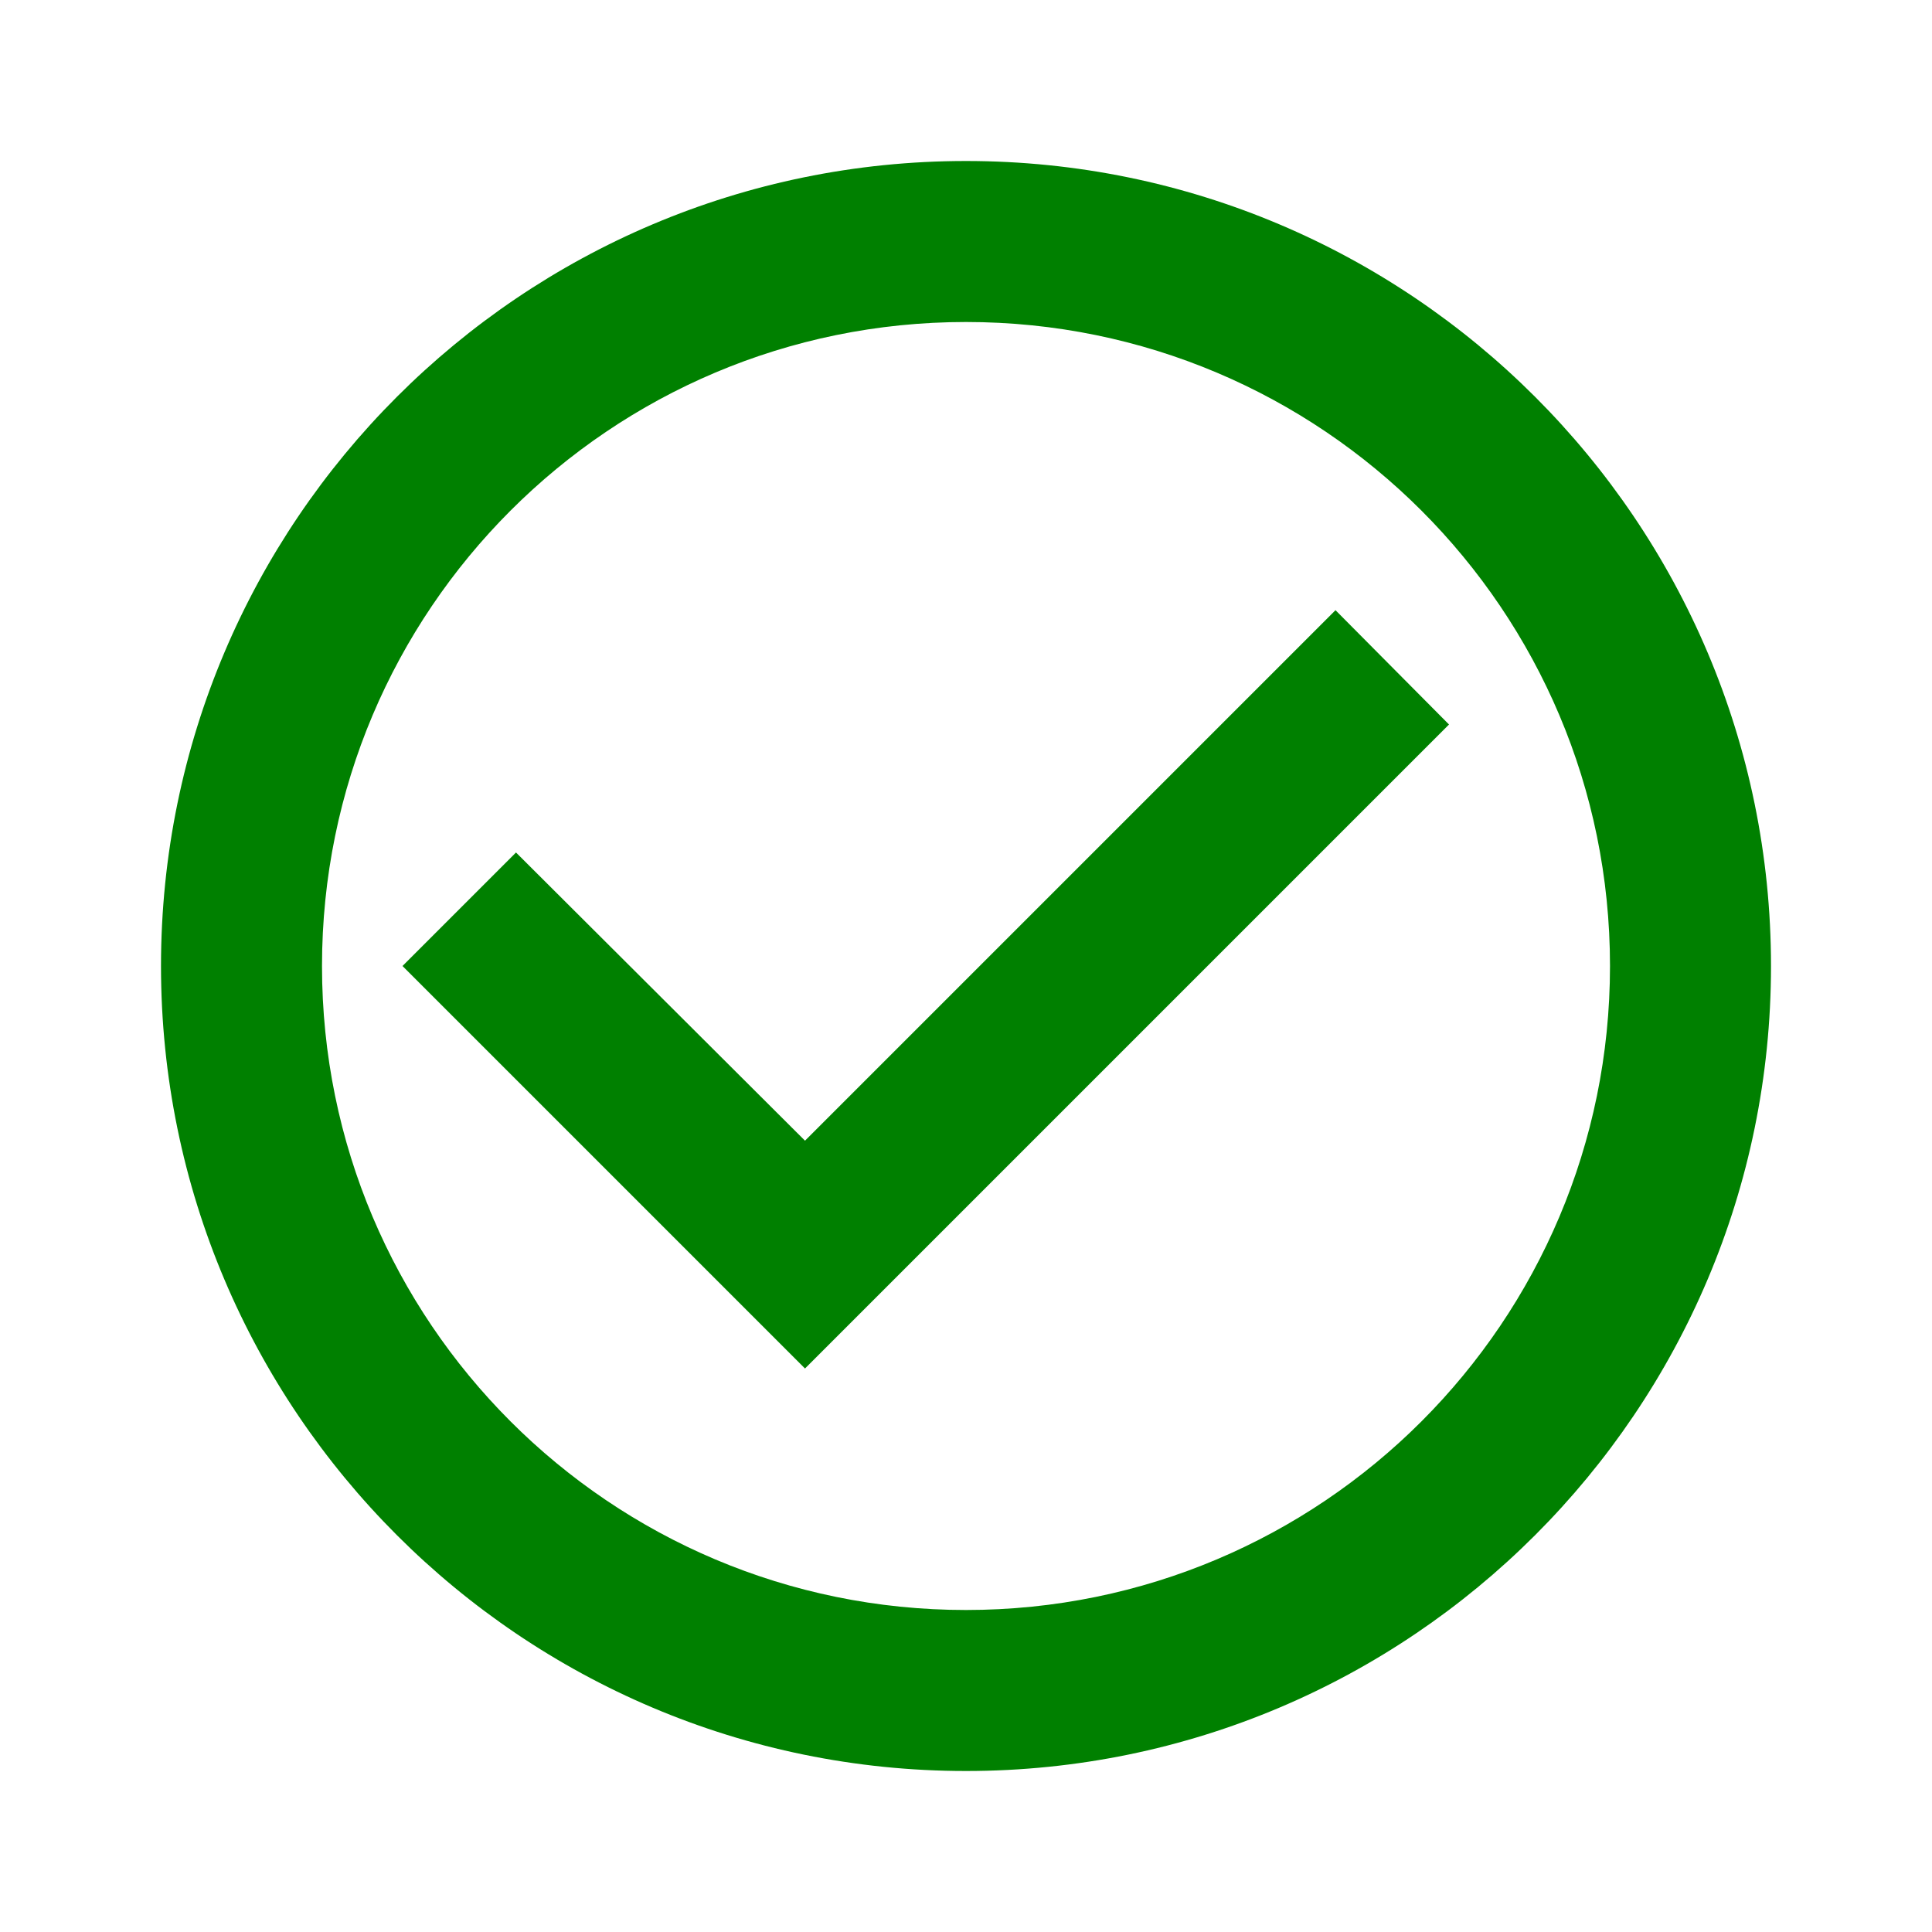
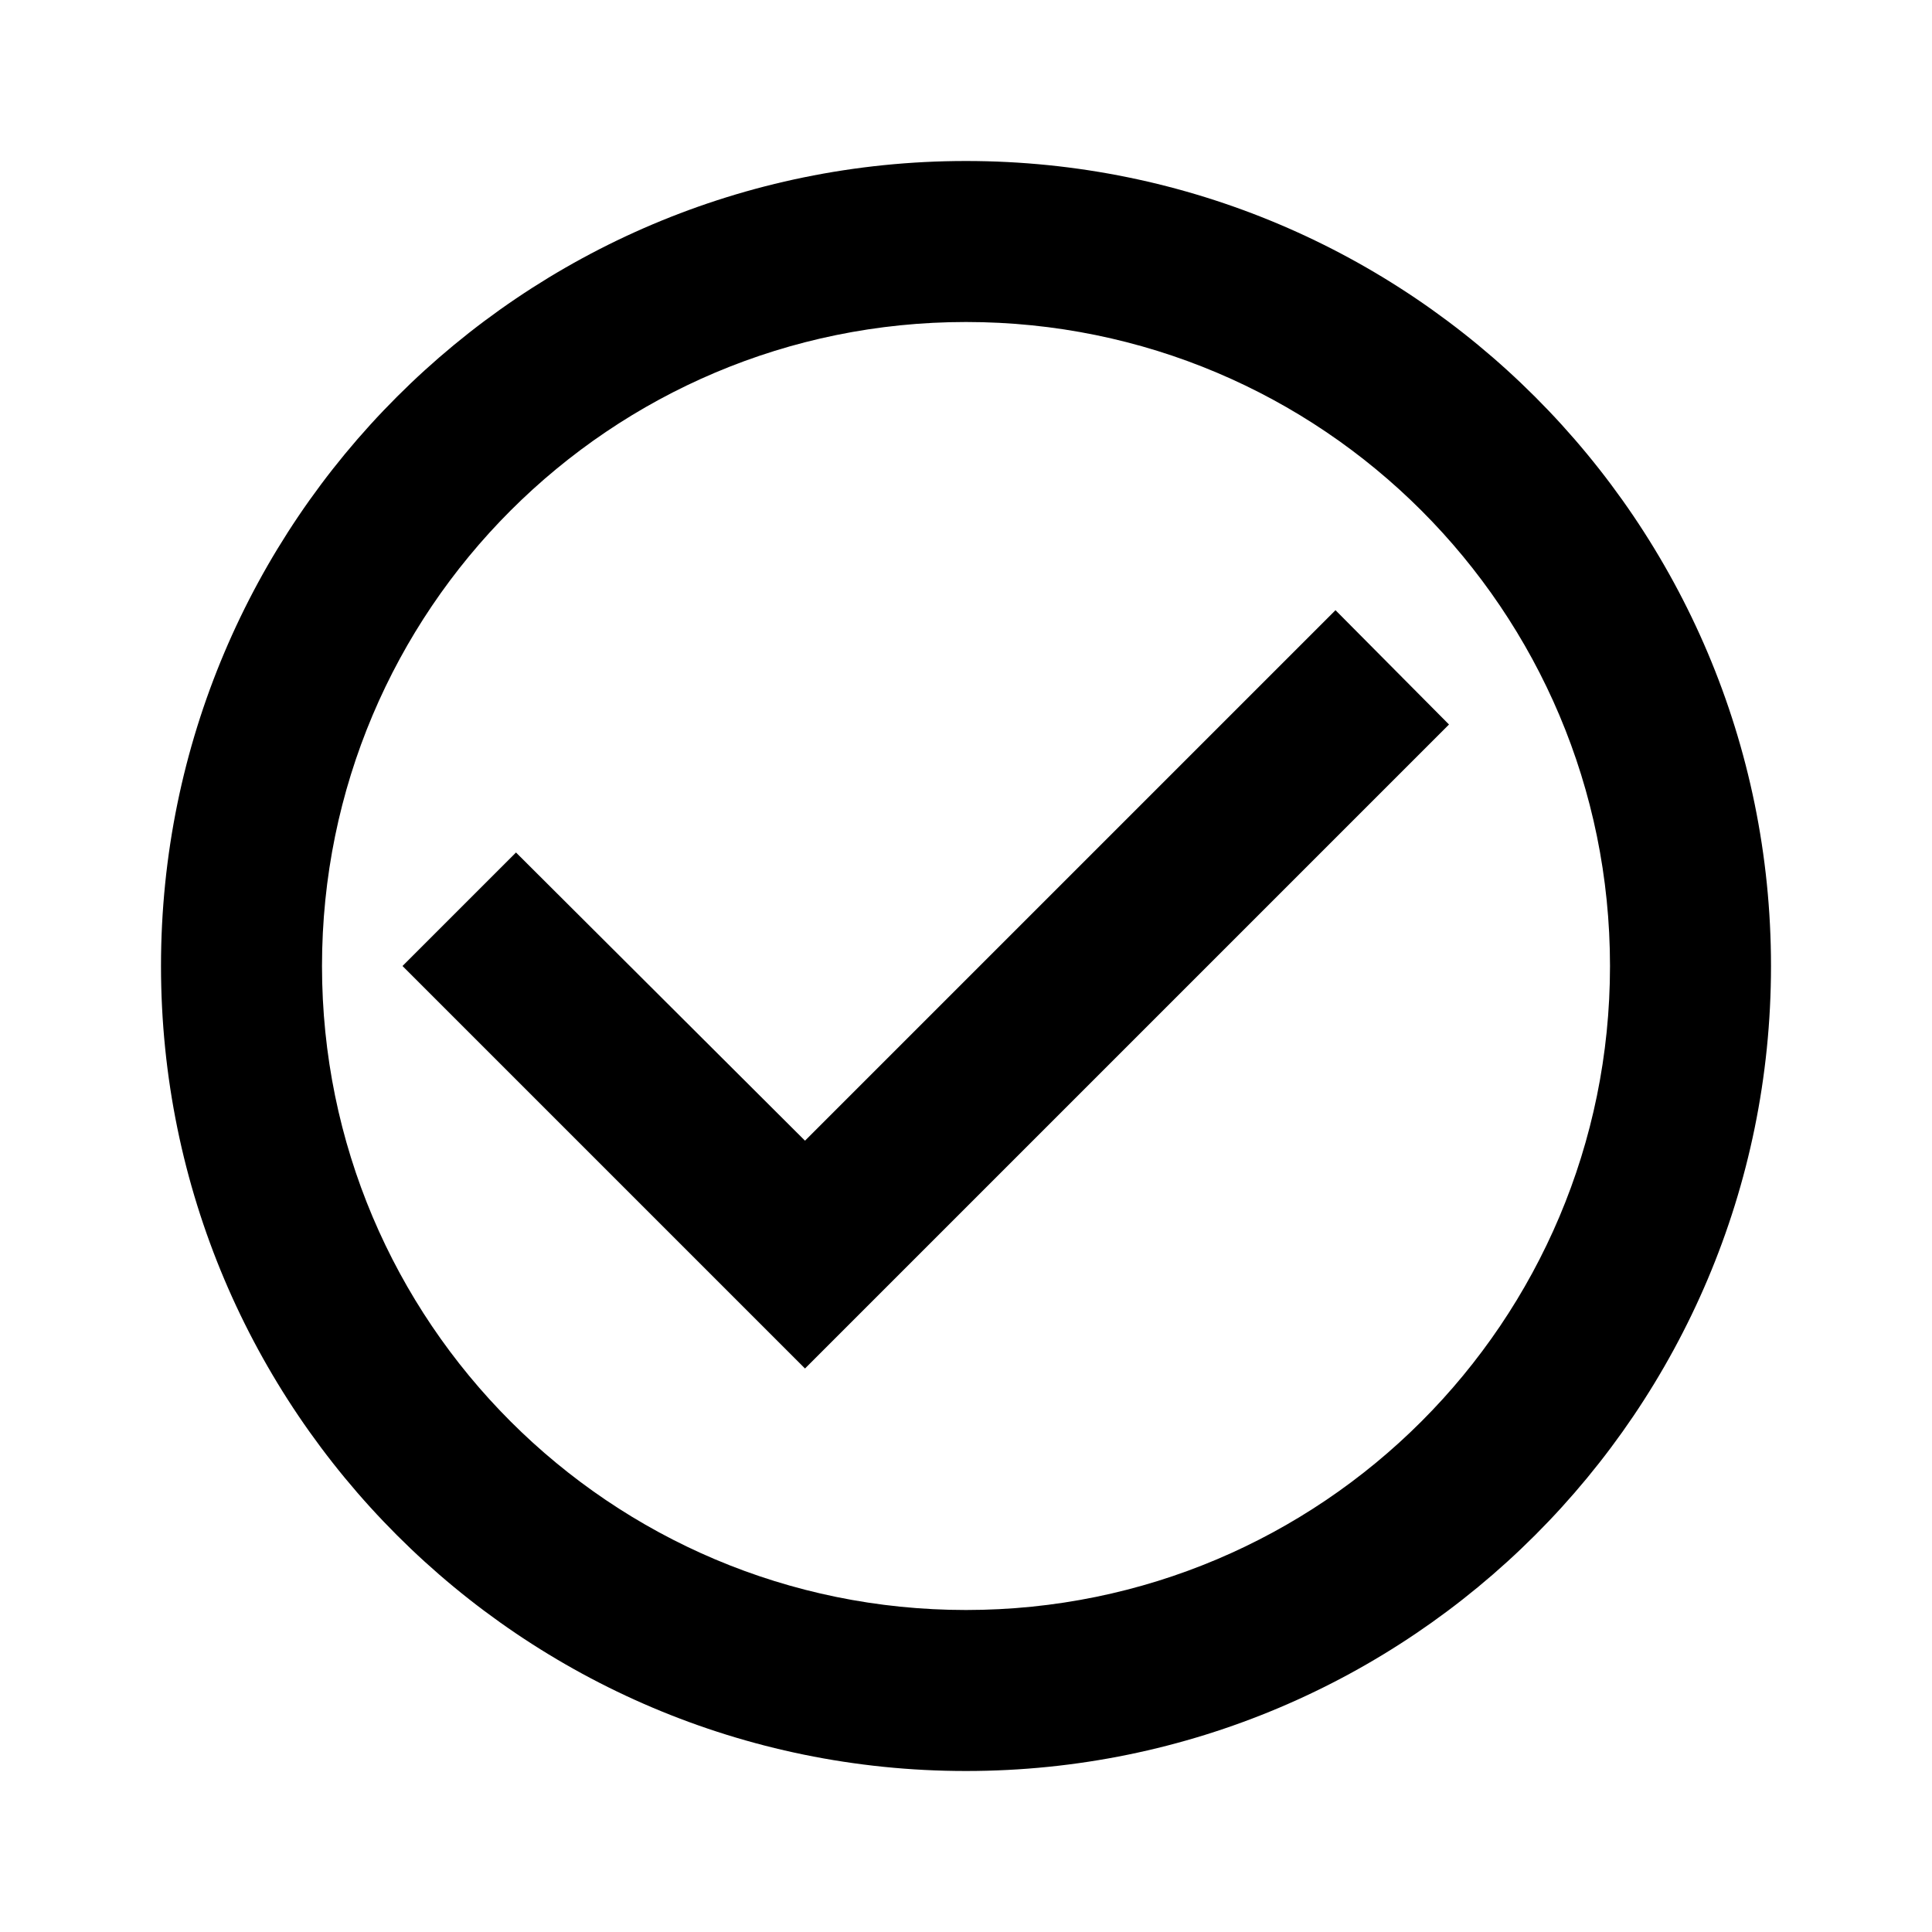
<svg xmlns="http://www.w3.org/2000/svg" width="24" height="24" viewBox="0 0 24 24">
  <path fill="none" d="M0 0h24v24H0V0zm0 0h24v24H0V0z" />
-   <path fill="green" d="M16.59 7.58L10 14.17l-3.59-3.58L5 12l5 5 8-8zM12 2C6.48 2 2 6.48 2 12s4.48 10 10 10 10-4.48 10-10S17.52 2 12 2zm0 18c-4.42 0-8-3.58-8-8s3.58-8 8-8 8 3.58 8 8-3.58 8-8 8z" />
+   <path d="M16.59 7.58L10 14.17l-3.59-3.58L5 12l5 5 8-8zM12 2C6.48 2 2 6.48 2 12s4.48 10 10 10 10-4.48 10-10S17.52 2 12 2zm0 18c-4.42 0-8-3.58-8-8s3.58-8 8-8 8 3.58 8 8-3.58 8-8 8z" />
</svg>
